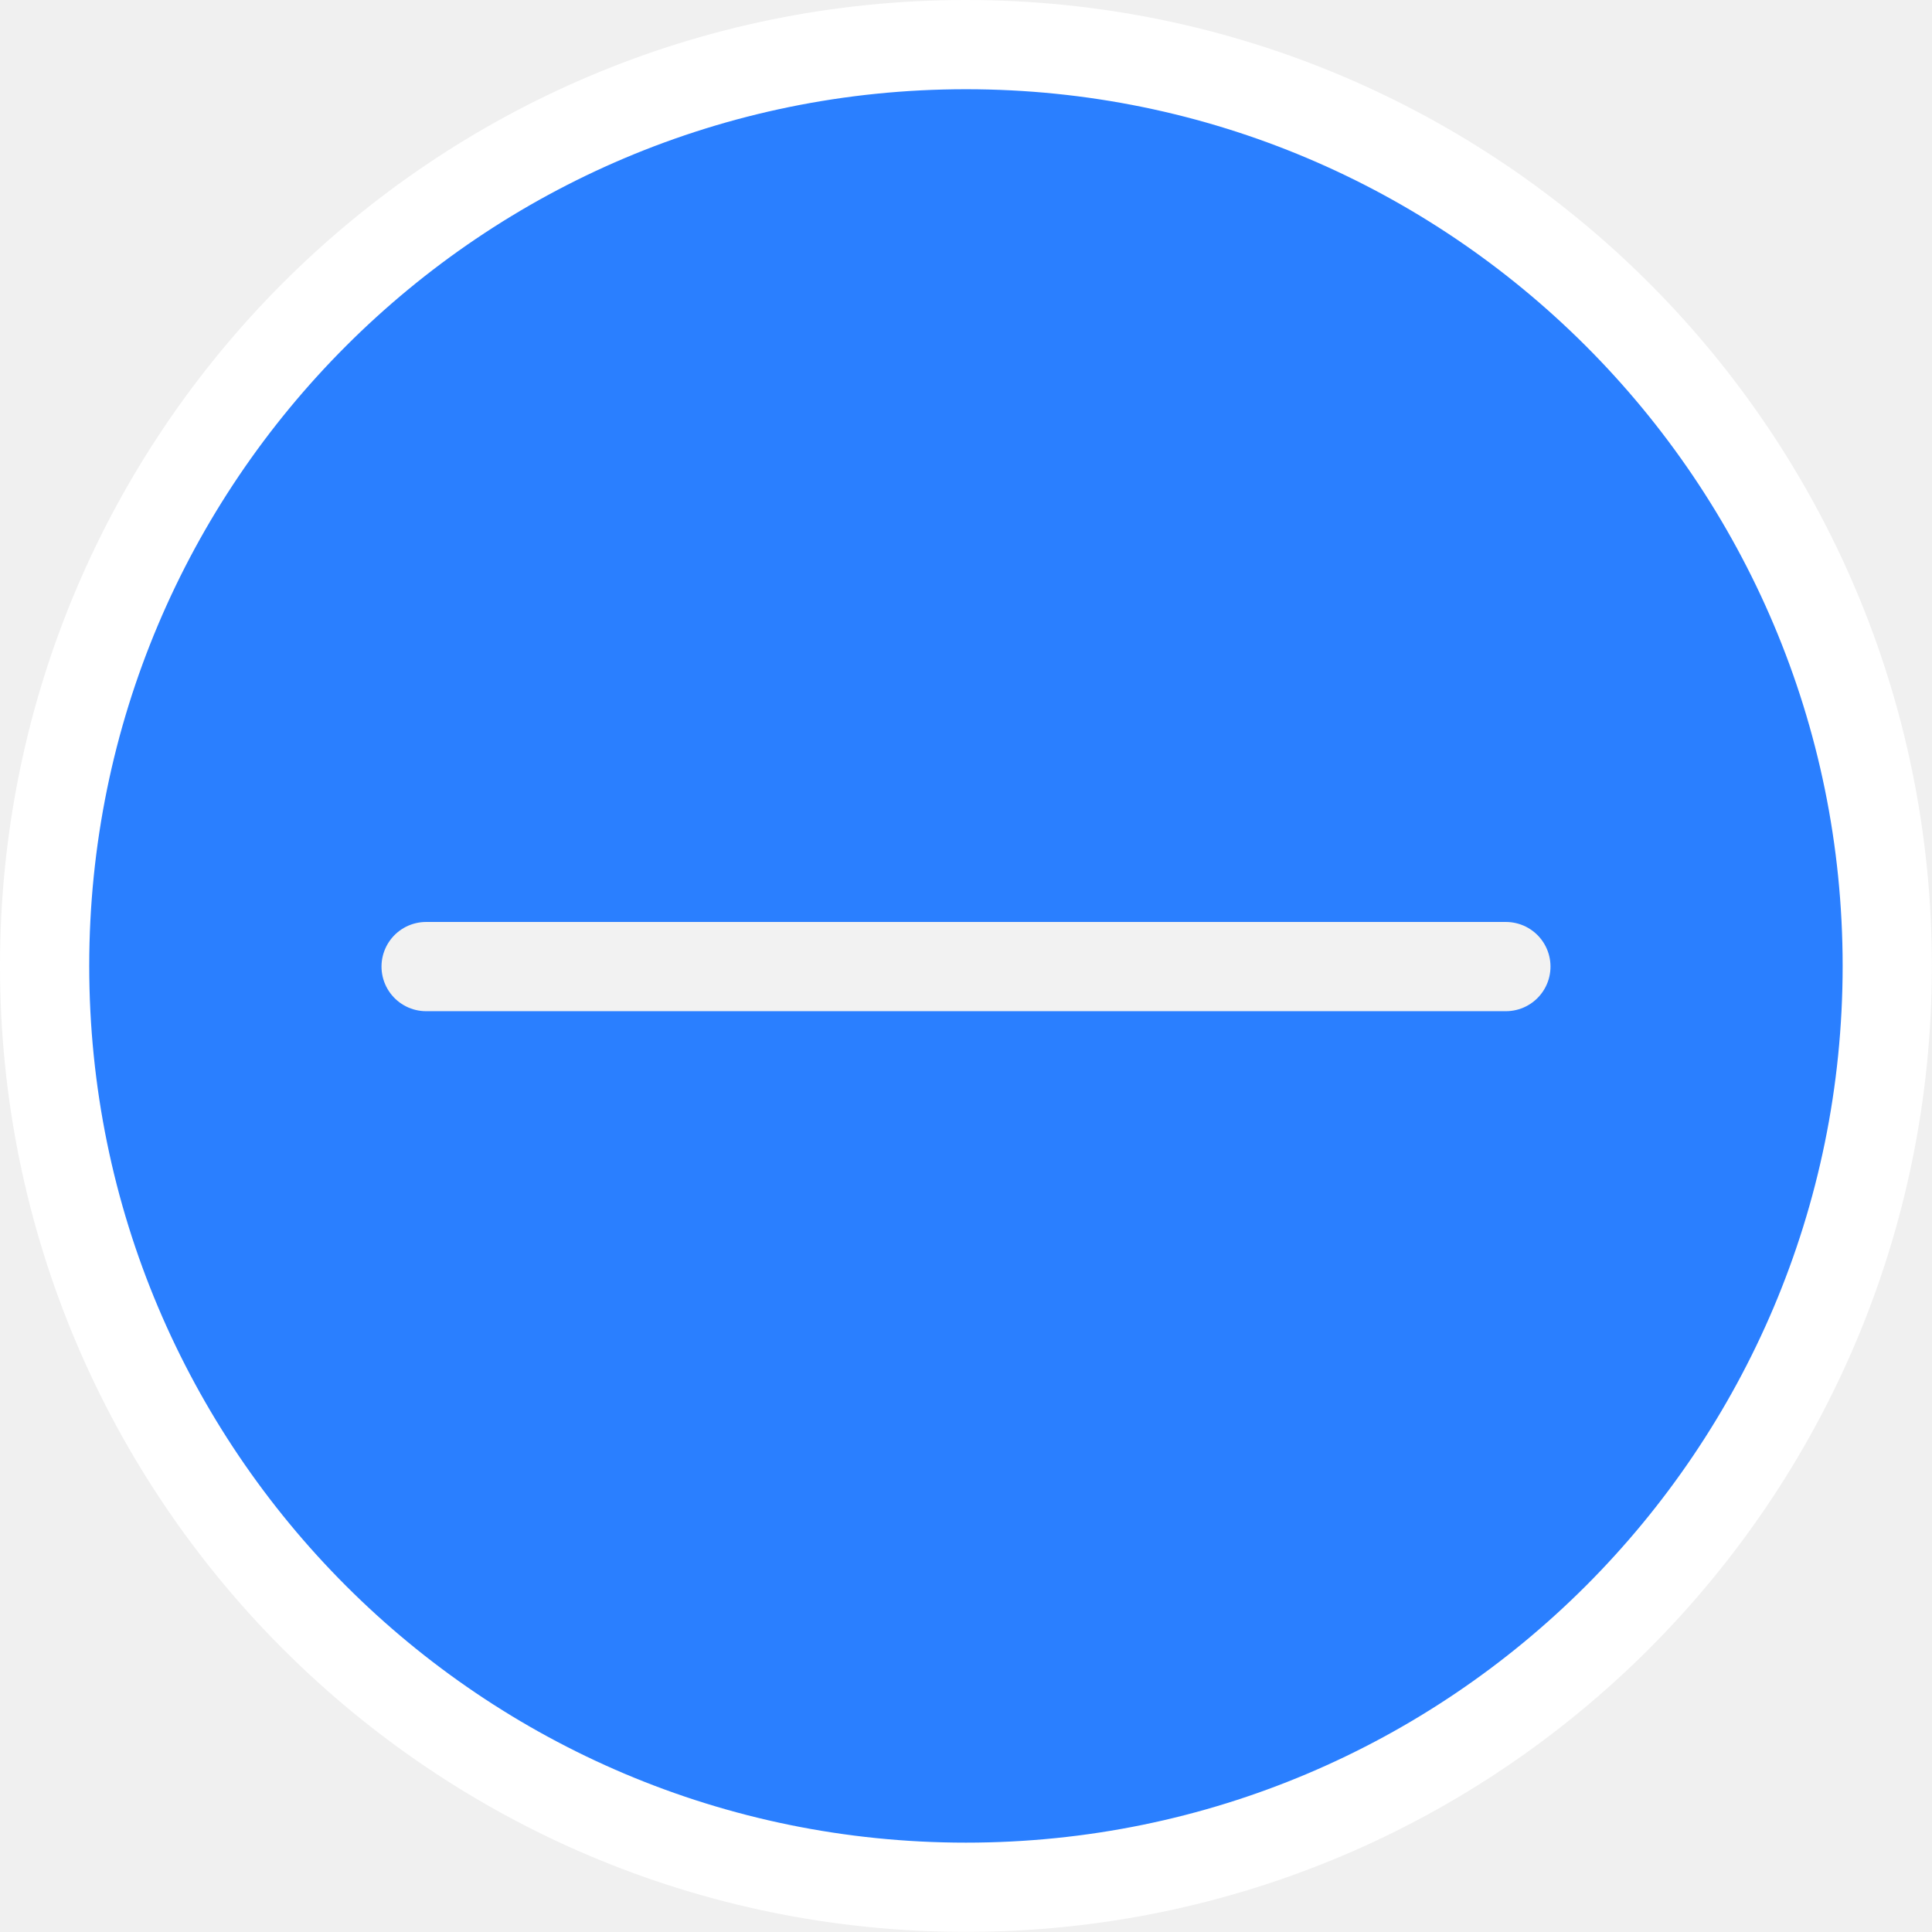
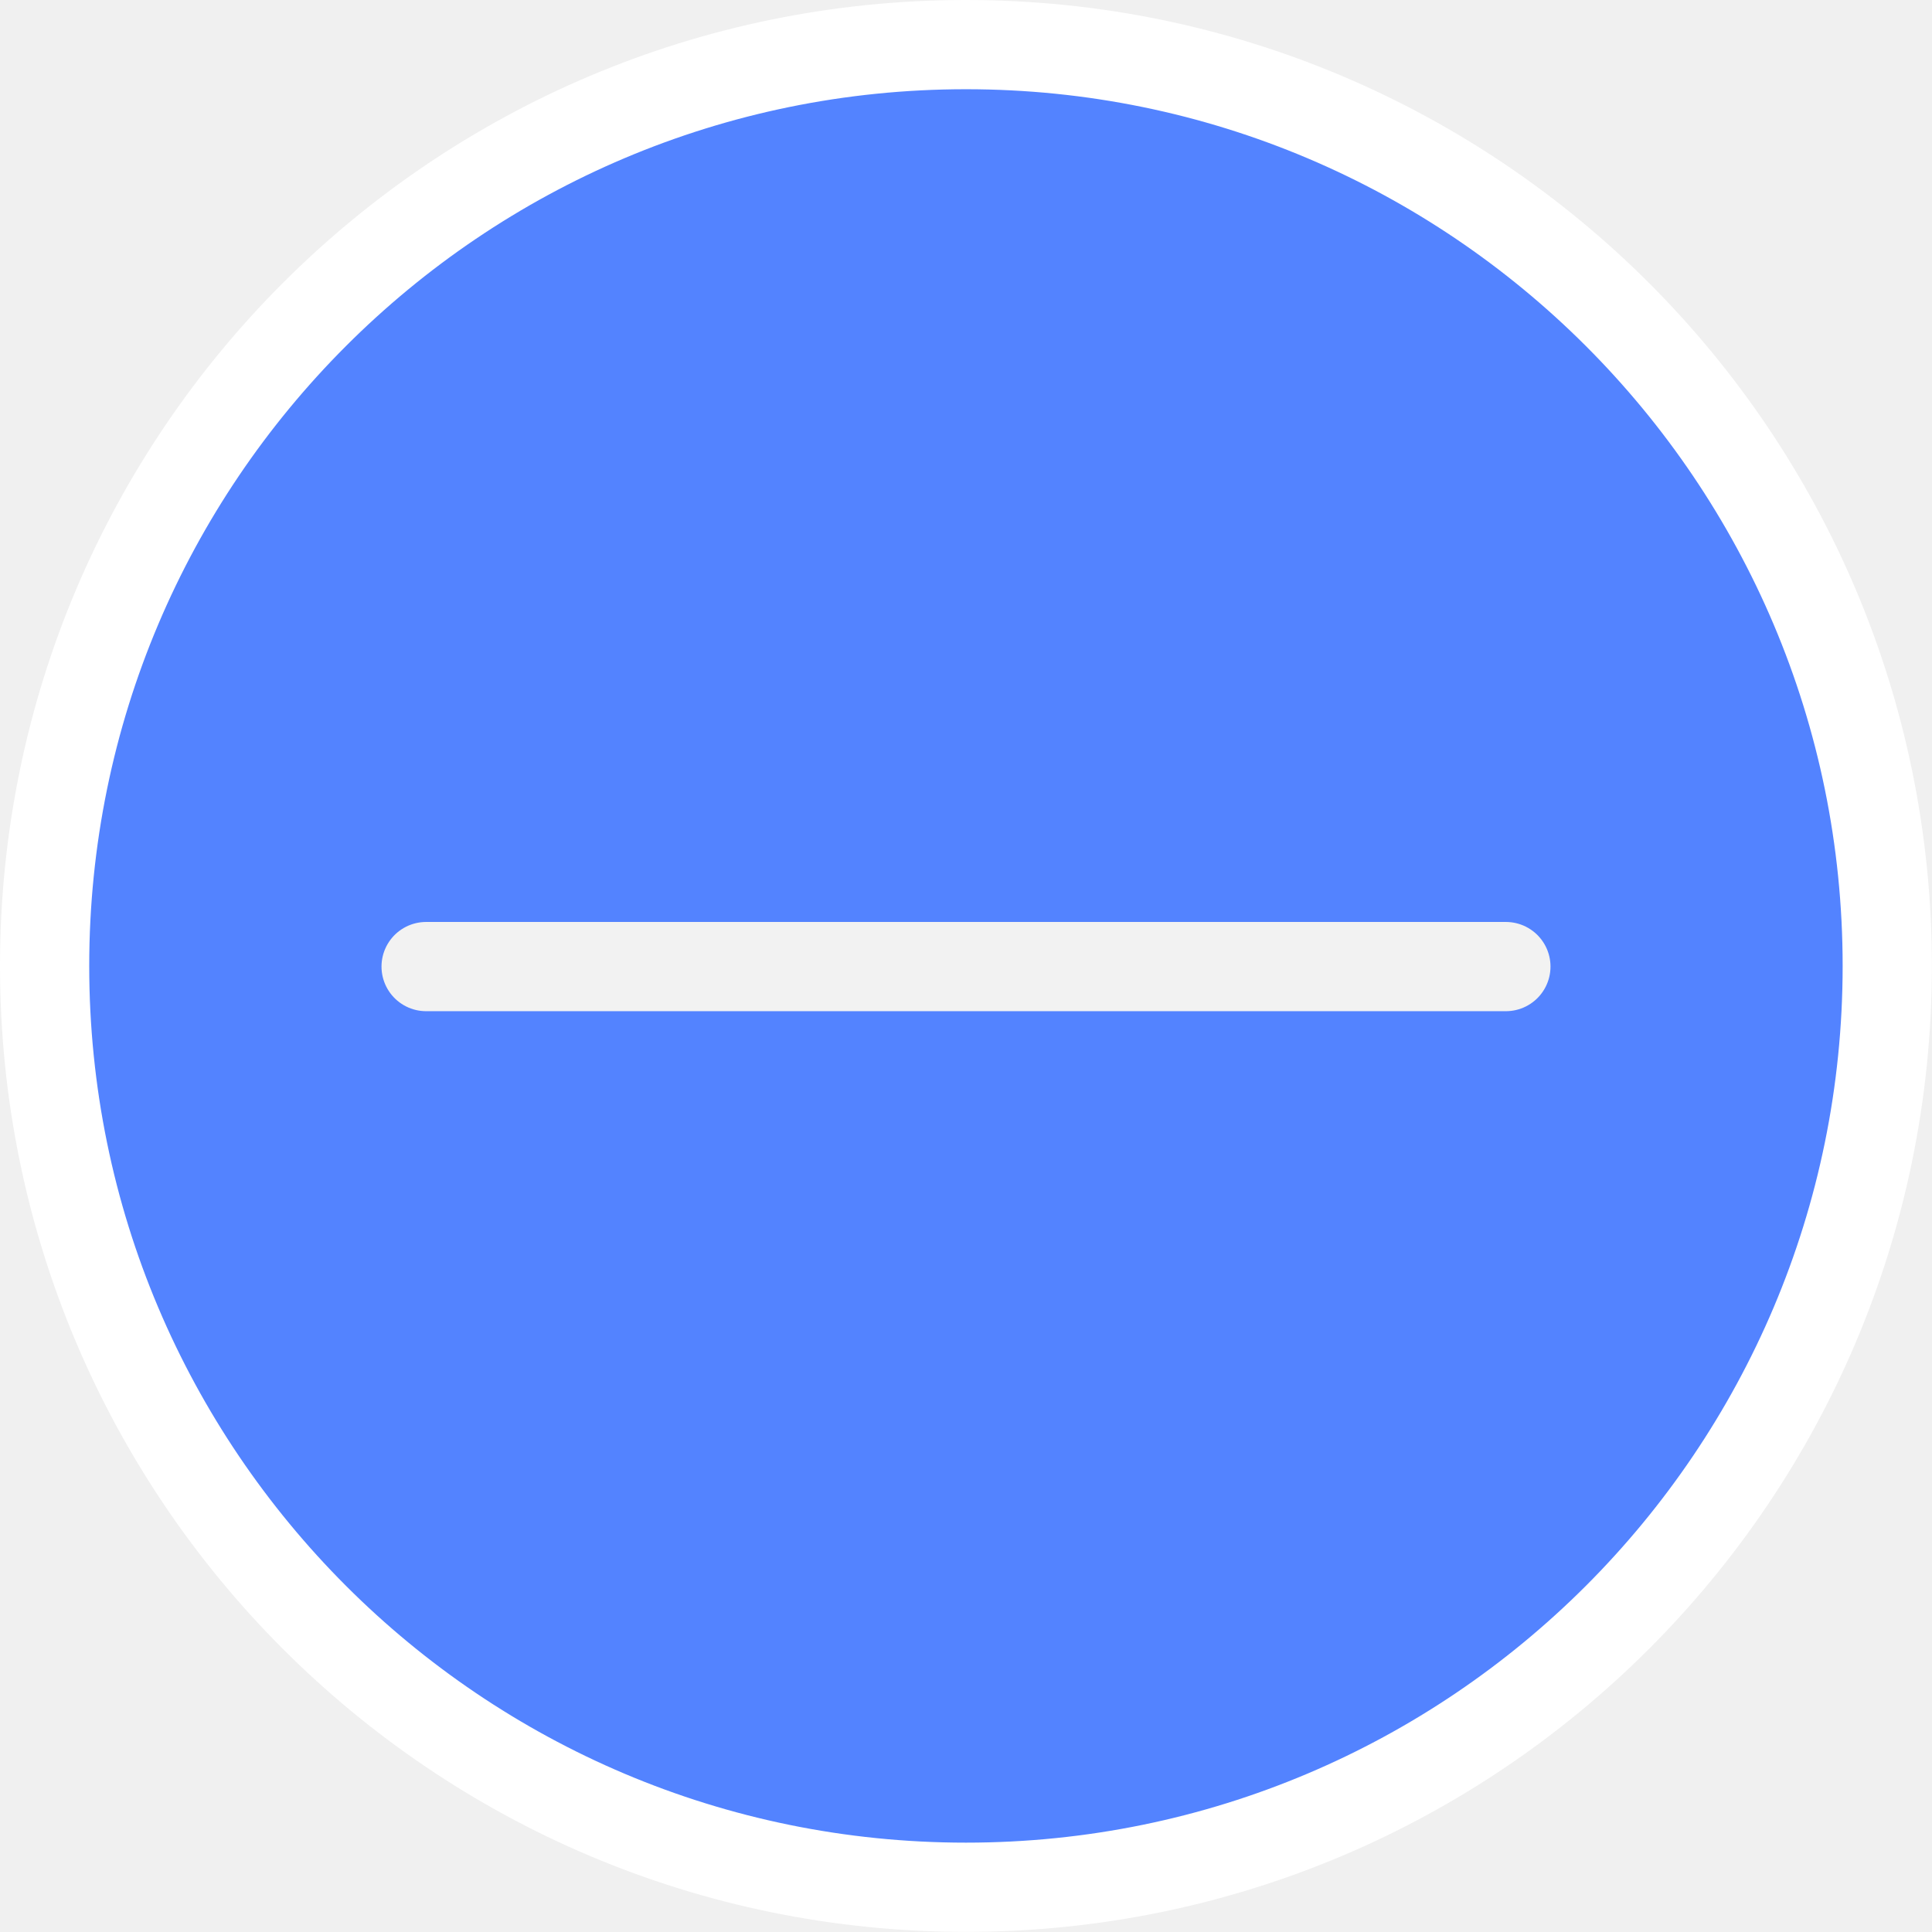
<svg xmlns="http://www.w3.org/2000/svg" width="151.57" height="151.57">
  <g>
    <rect fill="none" id="canvas_background" height="402" width="582" y="-1" x="-1" />
  </g>
  <g>
-     <circle id="svg_1" fill="#2a7fff" stroke="#ffffff" stroke-linecap="round" stroke-linejoin="round" stroke-width="7px" r="72.28" cy="75.78" cx="75.78" />
+     <circle id="svg_1" fill="#5383ff" stroke="#ffffff" stroke-linecap="round" stroke-linejoin="round" stroke-width="7px" r="72.28" cy="75.78" cx="75.78" />
    <line id="svg_2" fill="none" stroke="#f2f2f2" stroke-linecap="round" stroke-linejoin="round" stroke-width="7px" y2="75.83" y1="75.83" x2="118.14" x1="33.43" />
  </g>
</svg>
